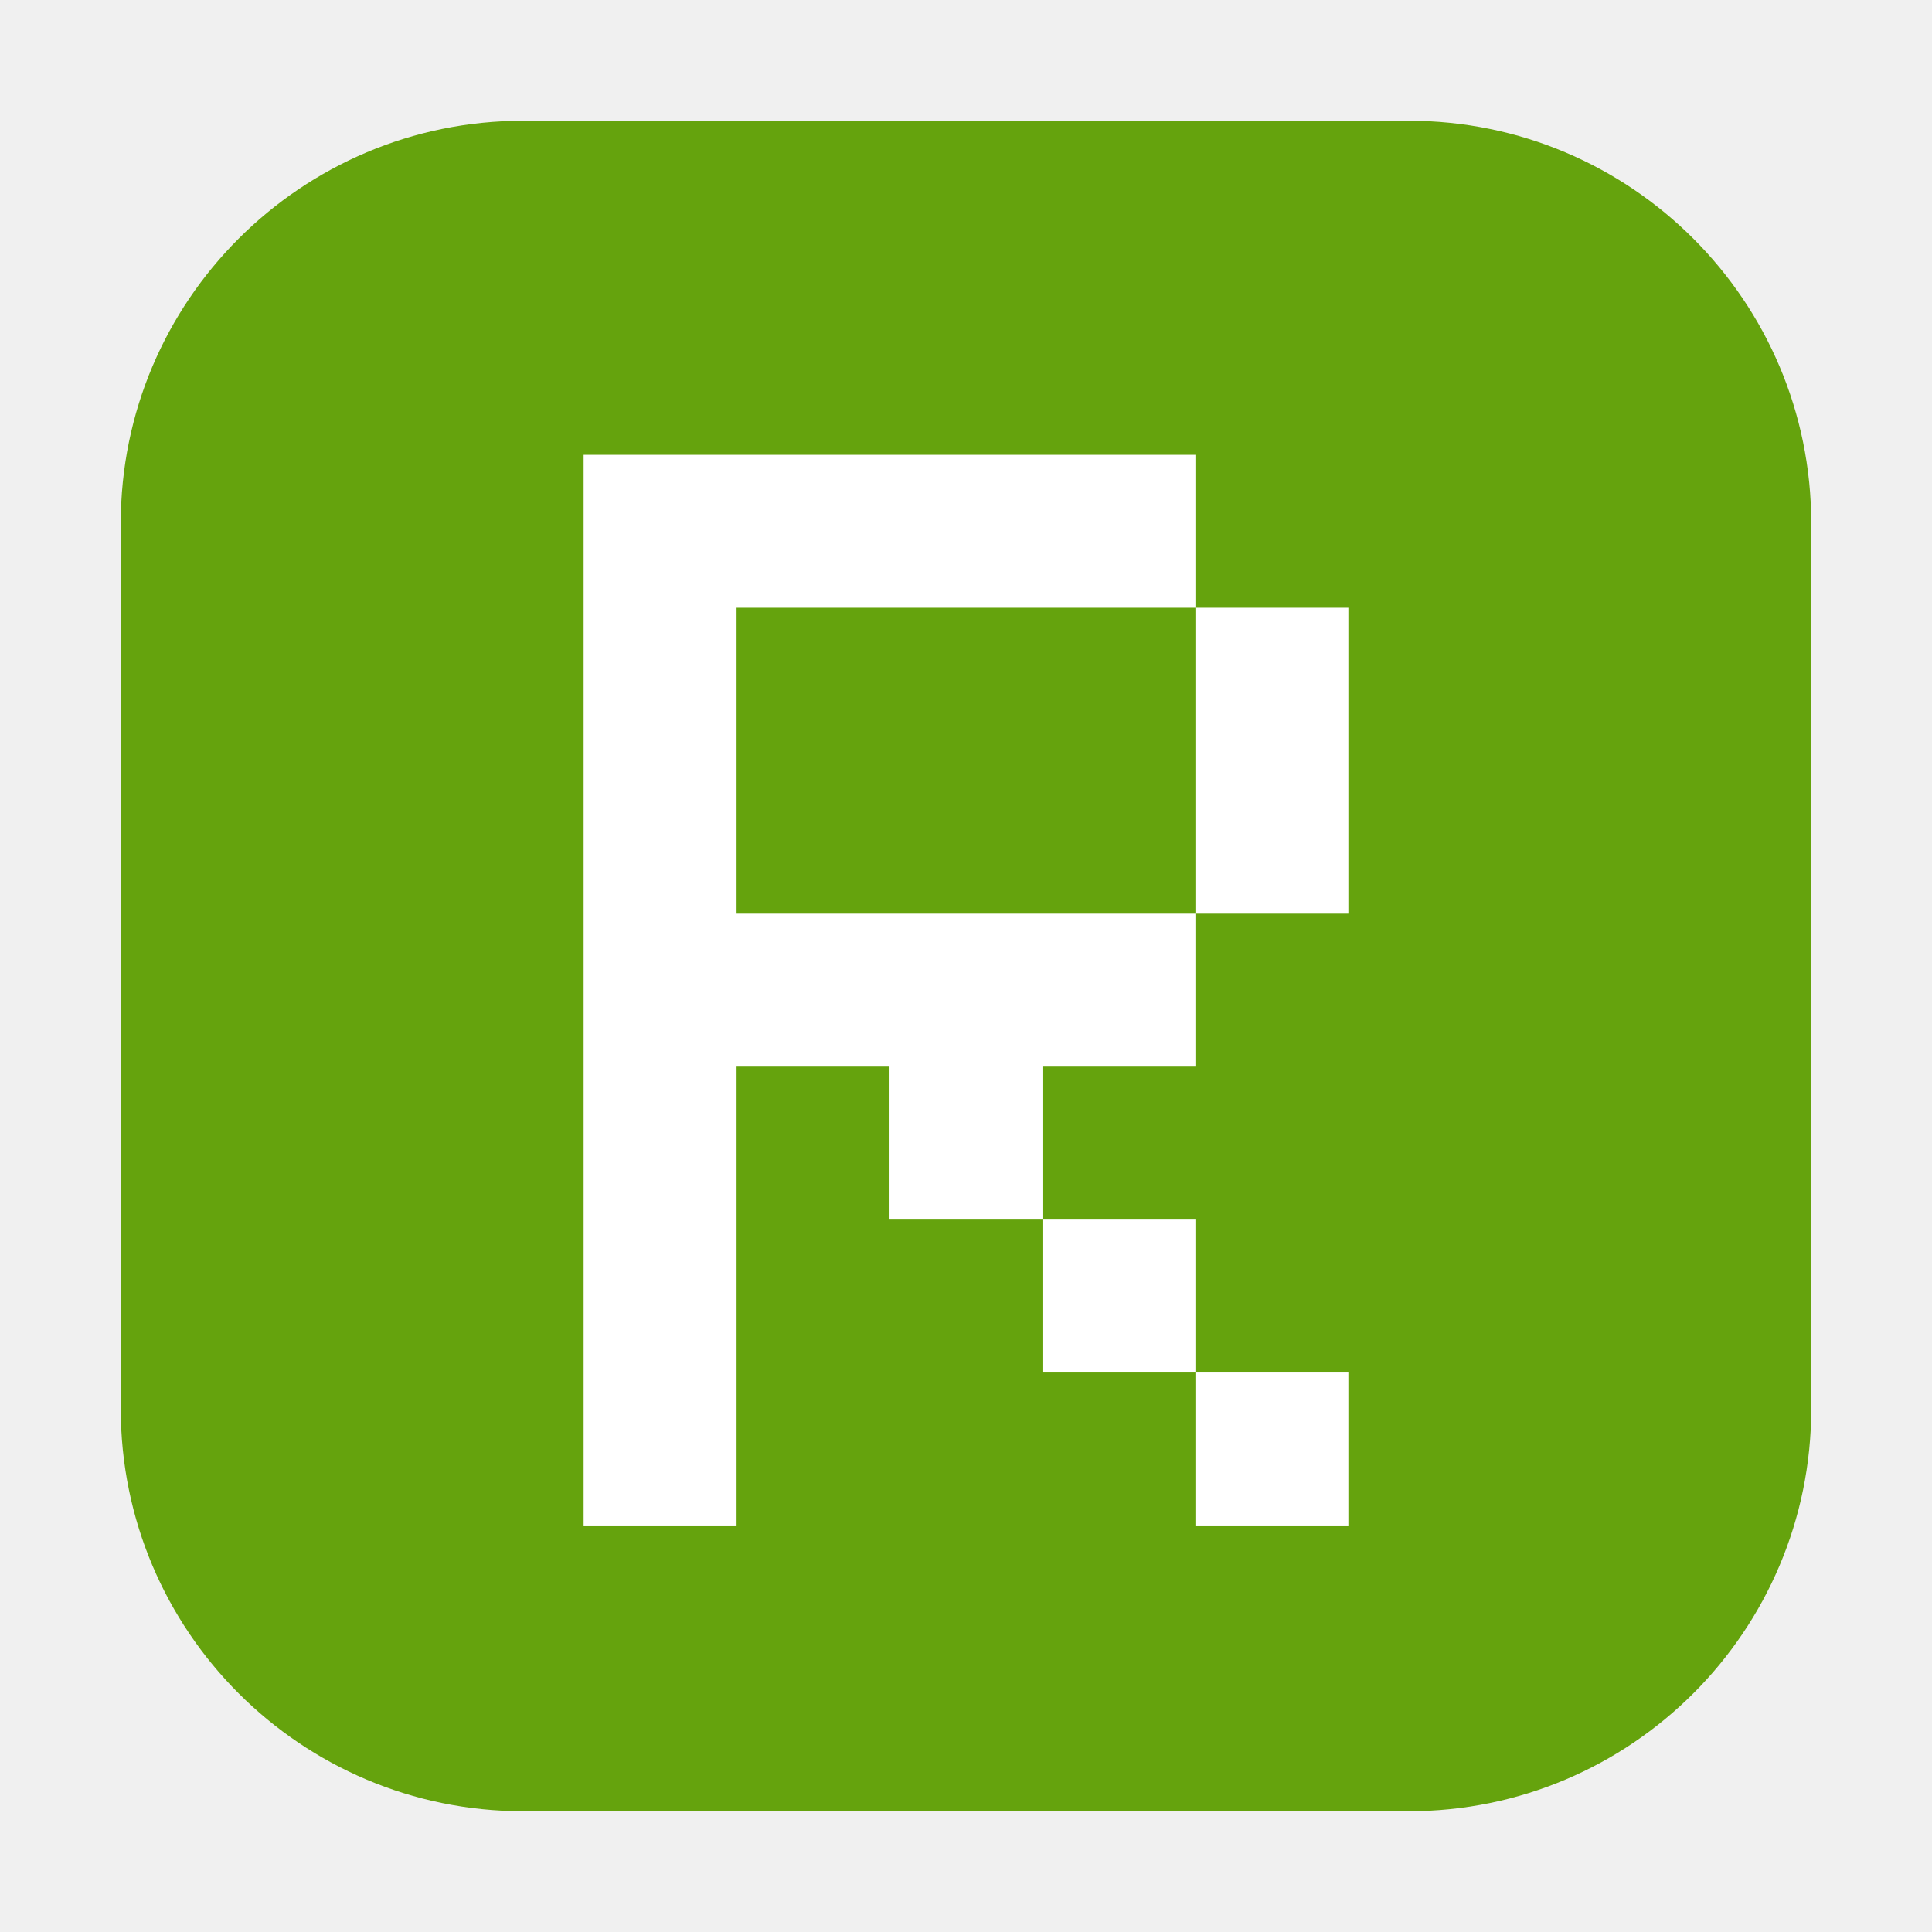
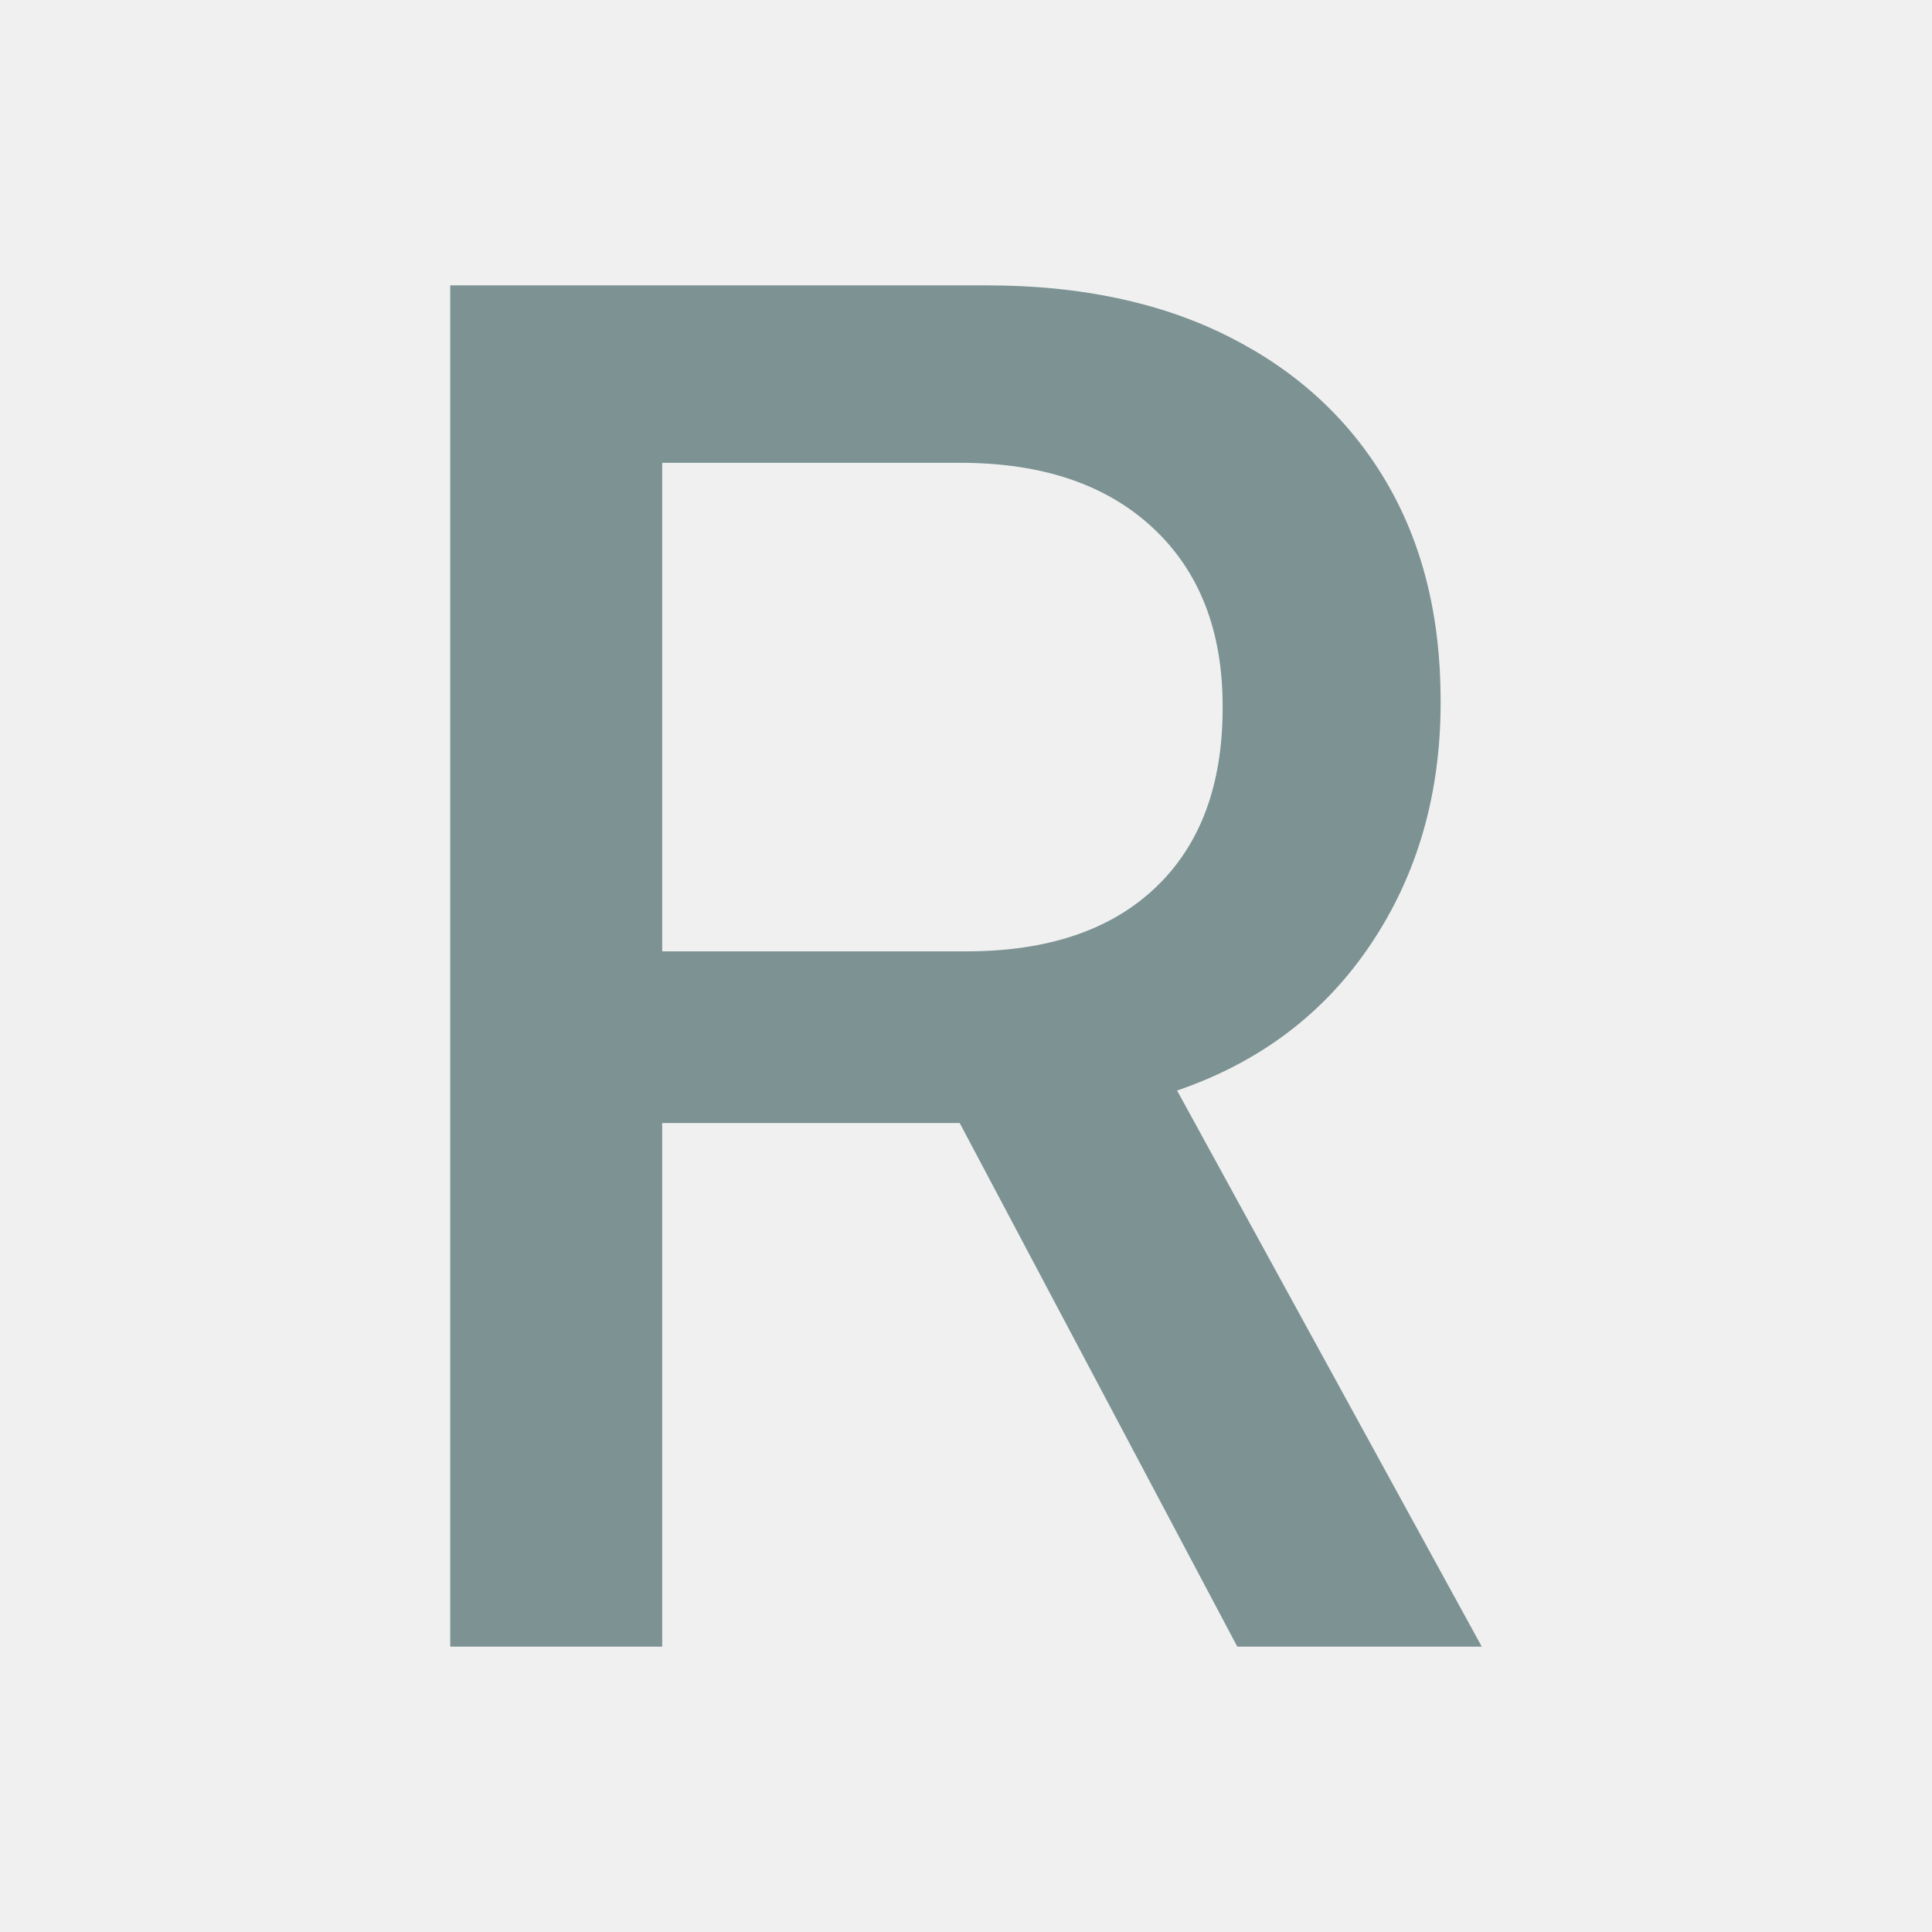
<svg xmlns="http://www.w3.org/2000/svg" viewBox="0 0 24 24">
-   <rect x="1.5" y="1.5" width="21" height="21" rx="5" fill="#65a30d" />
-   <path fill="#fff" d="M7.25 5.65h1.9v1.9h-1.9zM9.15 5.65h1.9v1.9h-1.9zM11.05 5.65h1.9v1.9h-1.9zM12.95 5.65h1.9v1.9h-1.9zM7.25 7.55h1.9v1.9h-1.9zM14.85 7.55h1.9v1.9h-1.9zM7.25 9.45h1.9v1.9h-1.9zM14.85 9.45h1.9v1.9h-1.9zM7.25 11.35h1.9v1.9h-1.9zM9.15 11.35h1.9v1.9h-1.9zM11.05 11.35h1.9v1.9h-1.9zM12.95 11.35h1.9v1.9h-1.9zM7.25 13.25h1.9v1.9h-1.9zM11.05 13.25h1.9v1.9h-1.9zM7.25 15.15h1.9v1.9h-1.9zM12.95 15.15h1.9v1.9h-1.9zM7.25 17.05h1.9v1.9h-1.9zM14.85 17.05h1.9v1.9h-1.9z" />
+   <path fill="#7C9293" d="M5.593 20.455L5.593 3.545L12.262 3.545Q14.001 3.545 15.264 4.182Q16.528 4.818 17.212 5.972Q17.896 7.126 17.896 8.703L17.896 8.727Q17.896 10.435 17.03 11.727Q16.164 13.02 14.622 13.547L18.407 20.455L15.37 20.455L11.922 13.951Q11.895 13.951 11.855 13.951Q11.816 13.951 11.786 13.951L8.226 13.951L8.226 20.455ZM8.226 11.818L12.004 11.818Q13.521 11.818 14.354 11.026Q15.188 10.234 15.188 8.795L15.188 8.771Q15.188 7.365 14.321 6.557Q13.454 5.749 11.928 5.749L8.226 5.749Z" />
</svg>
